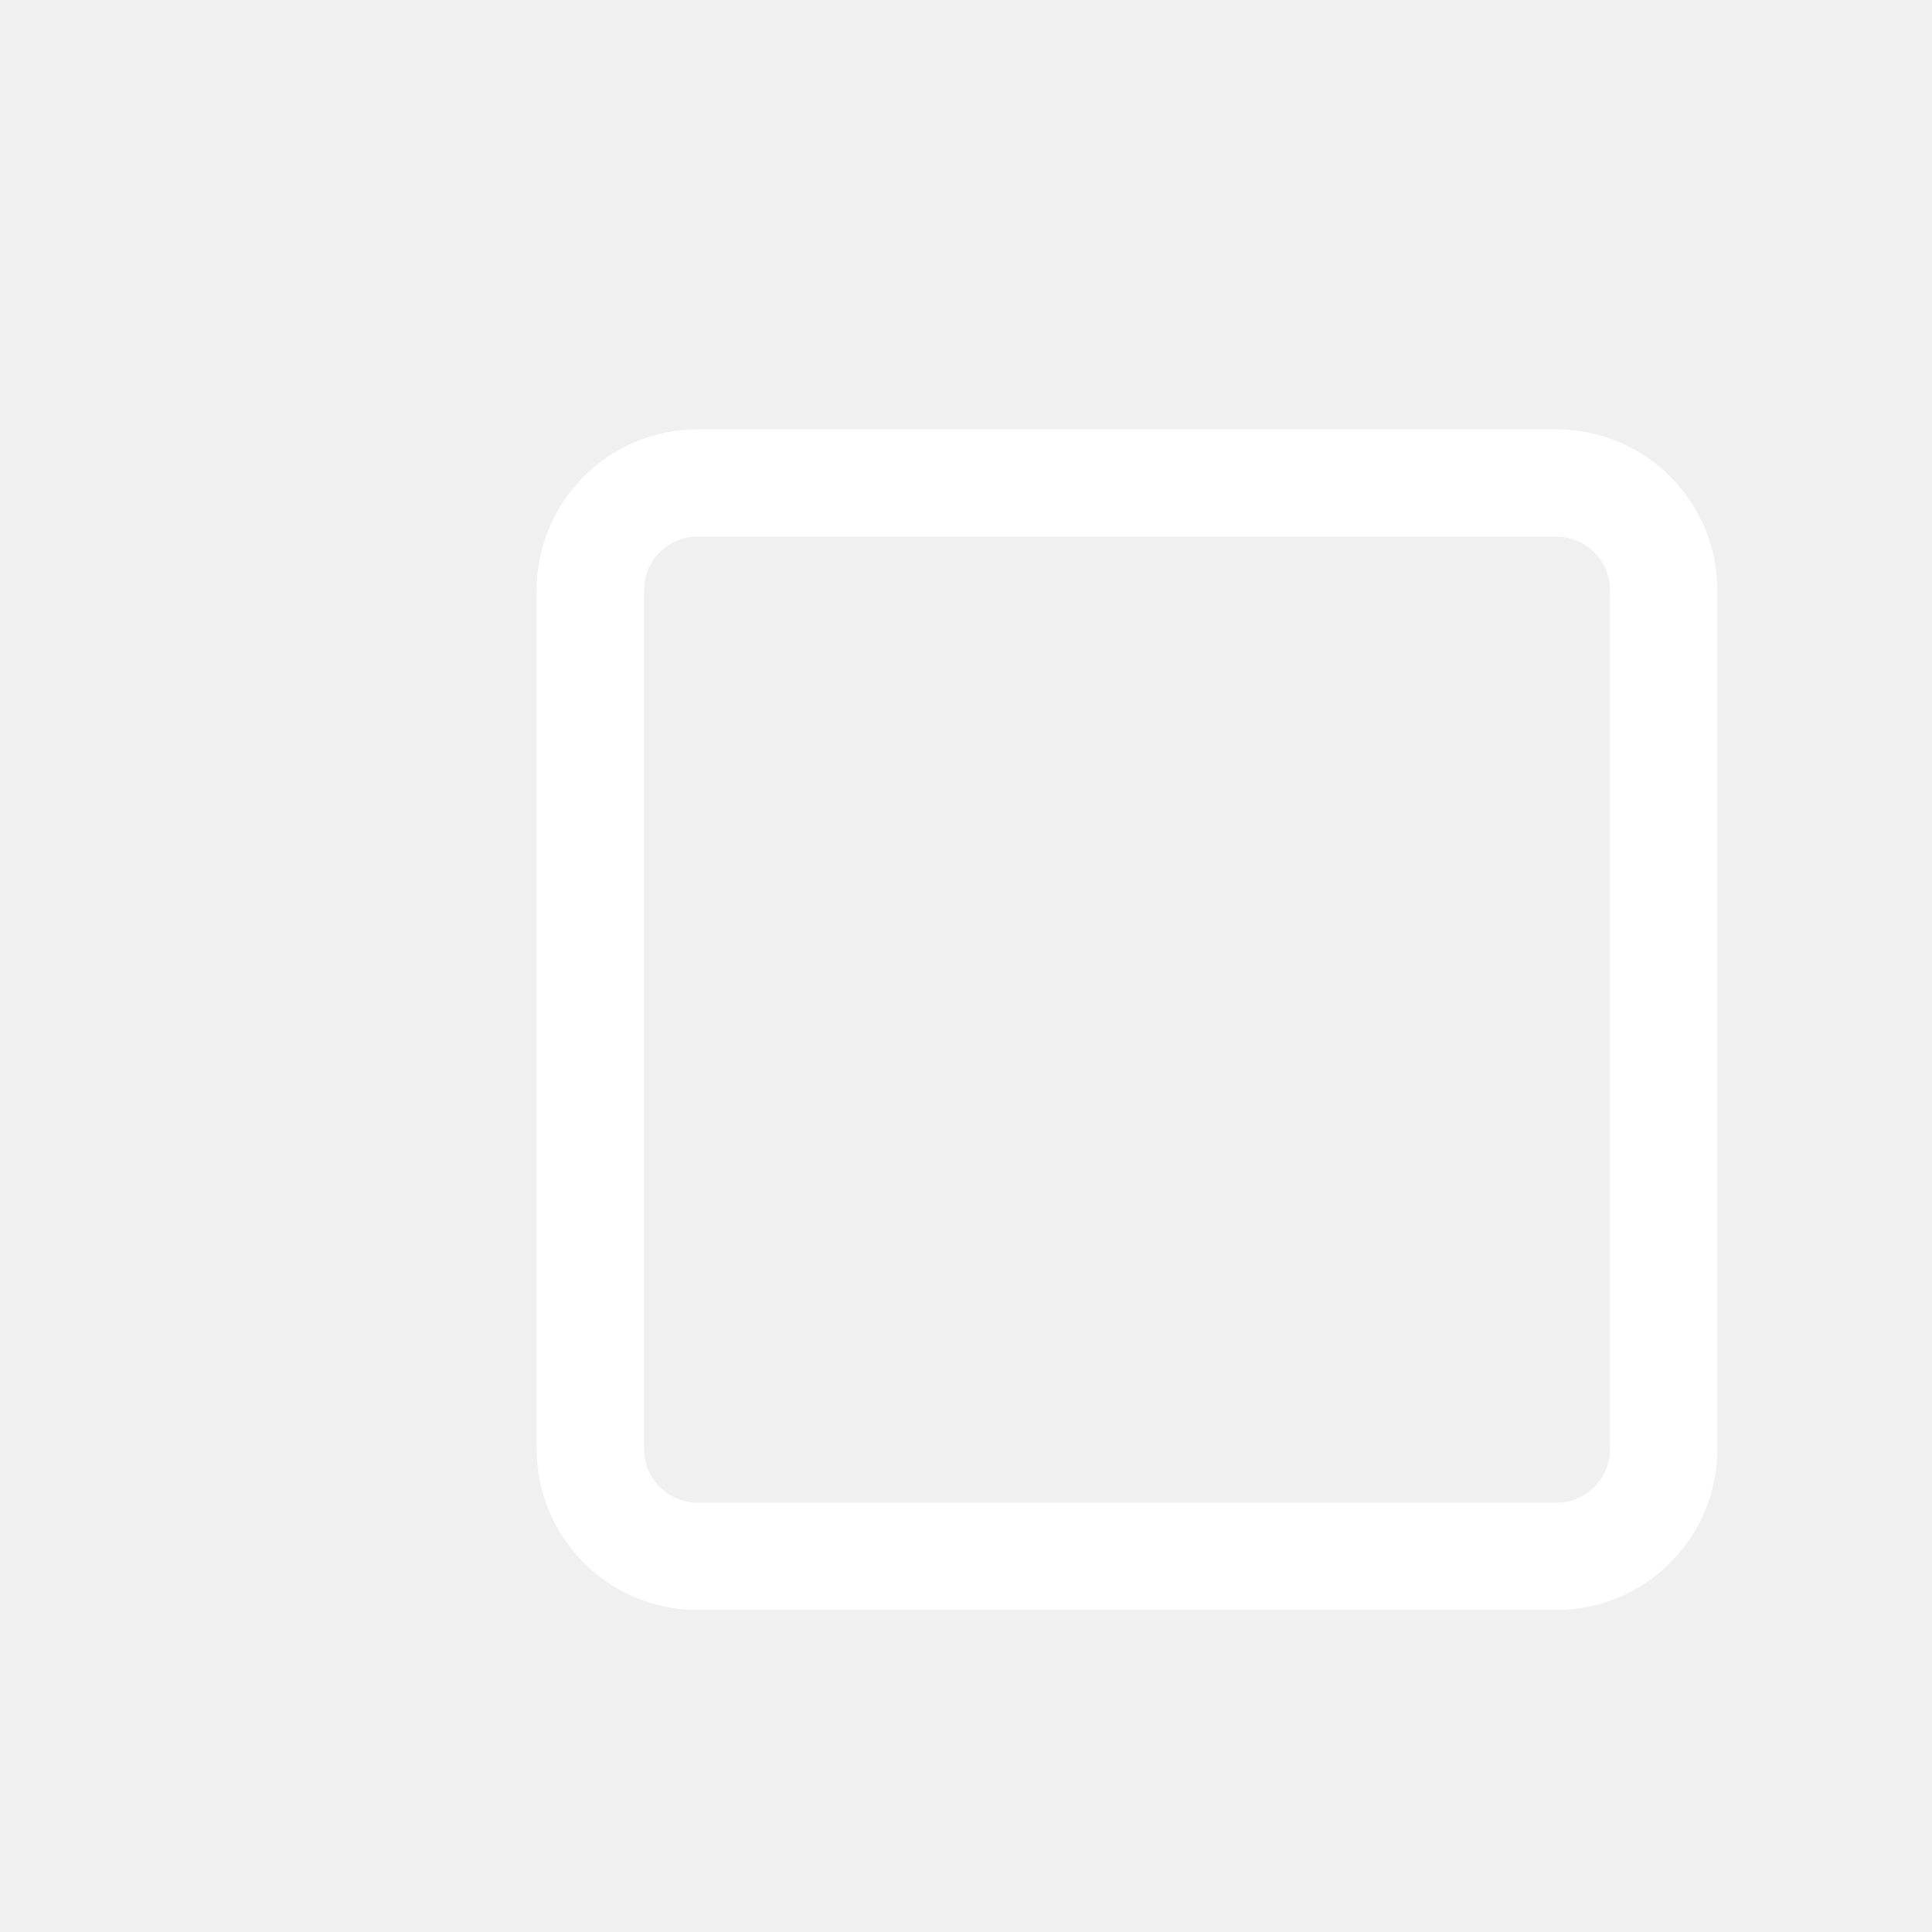
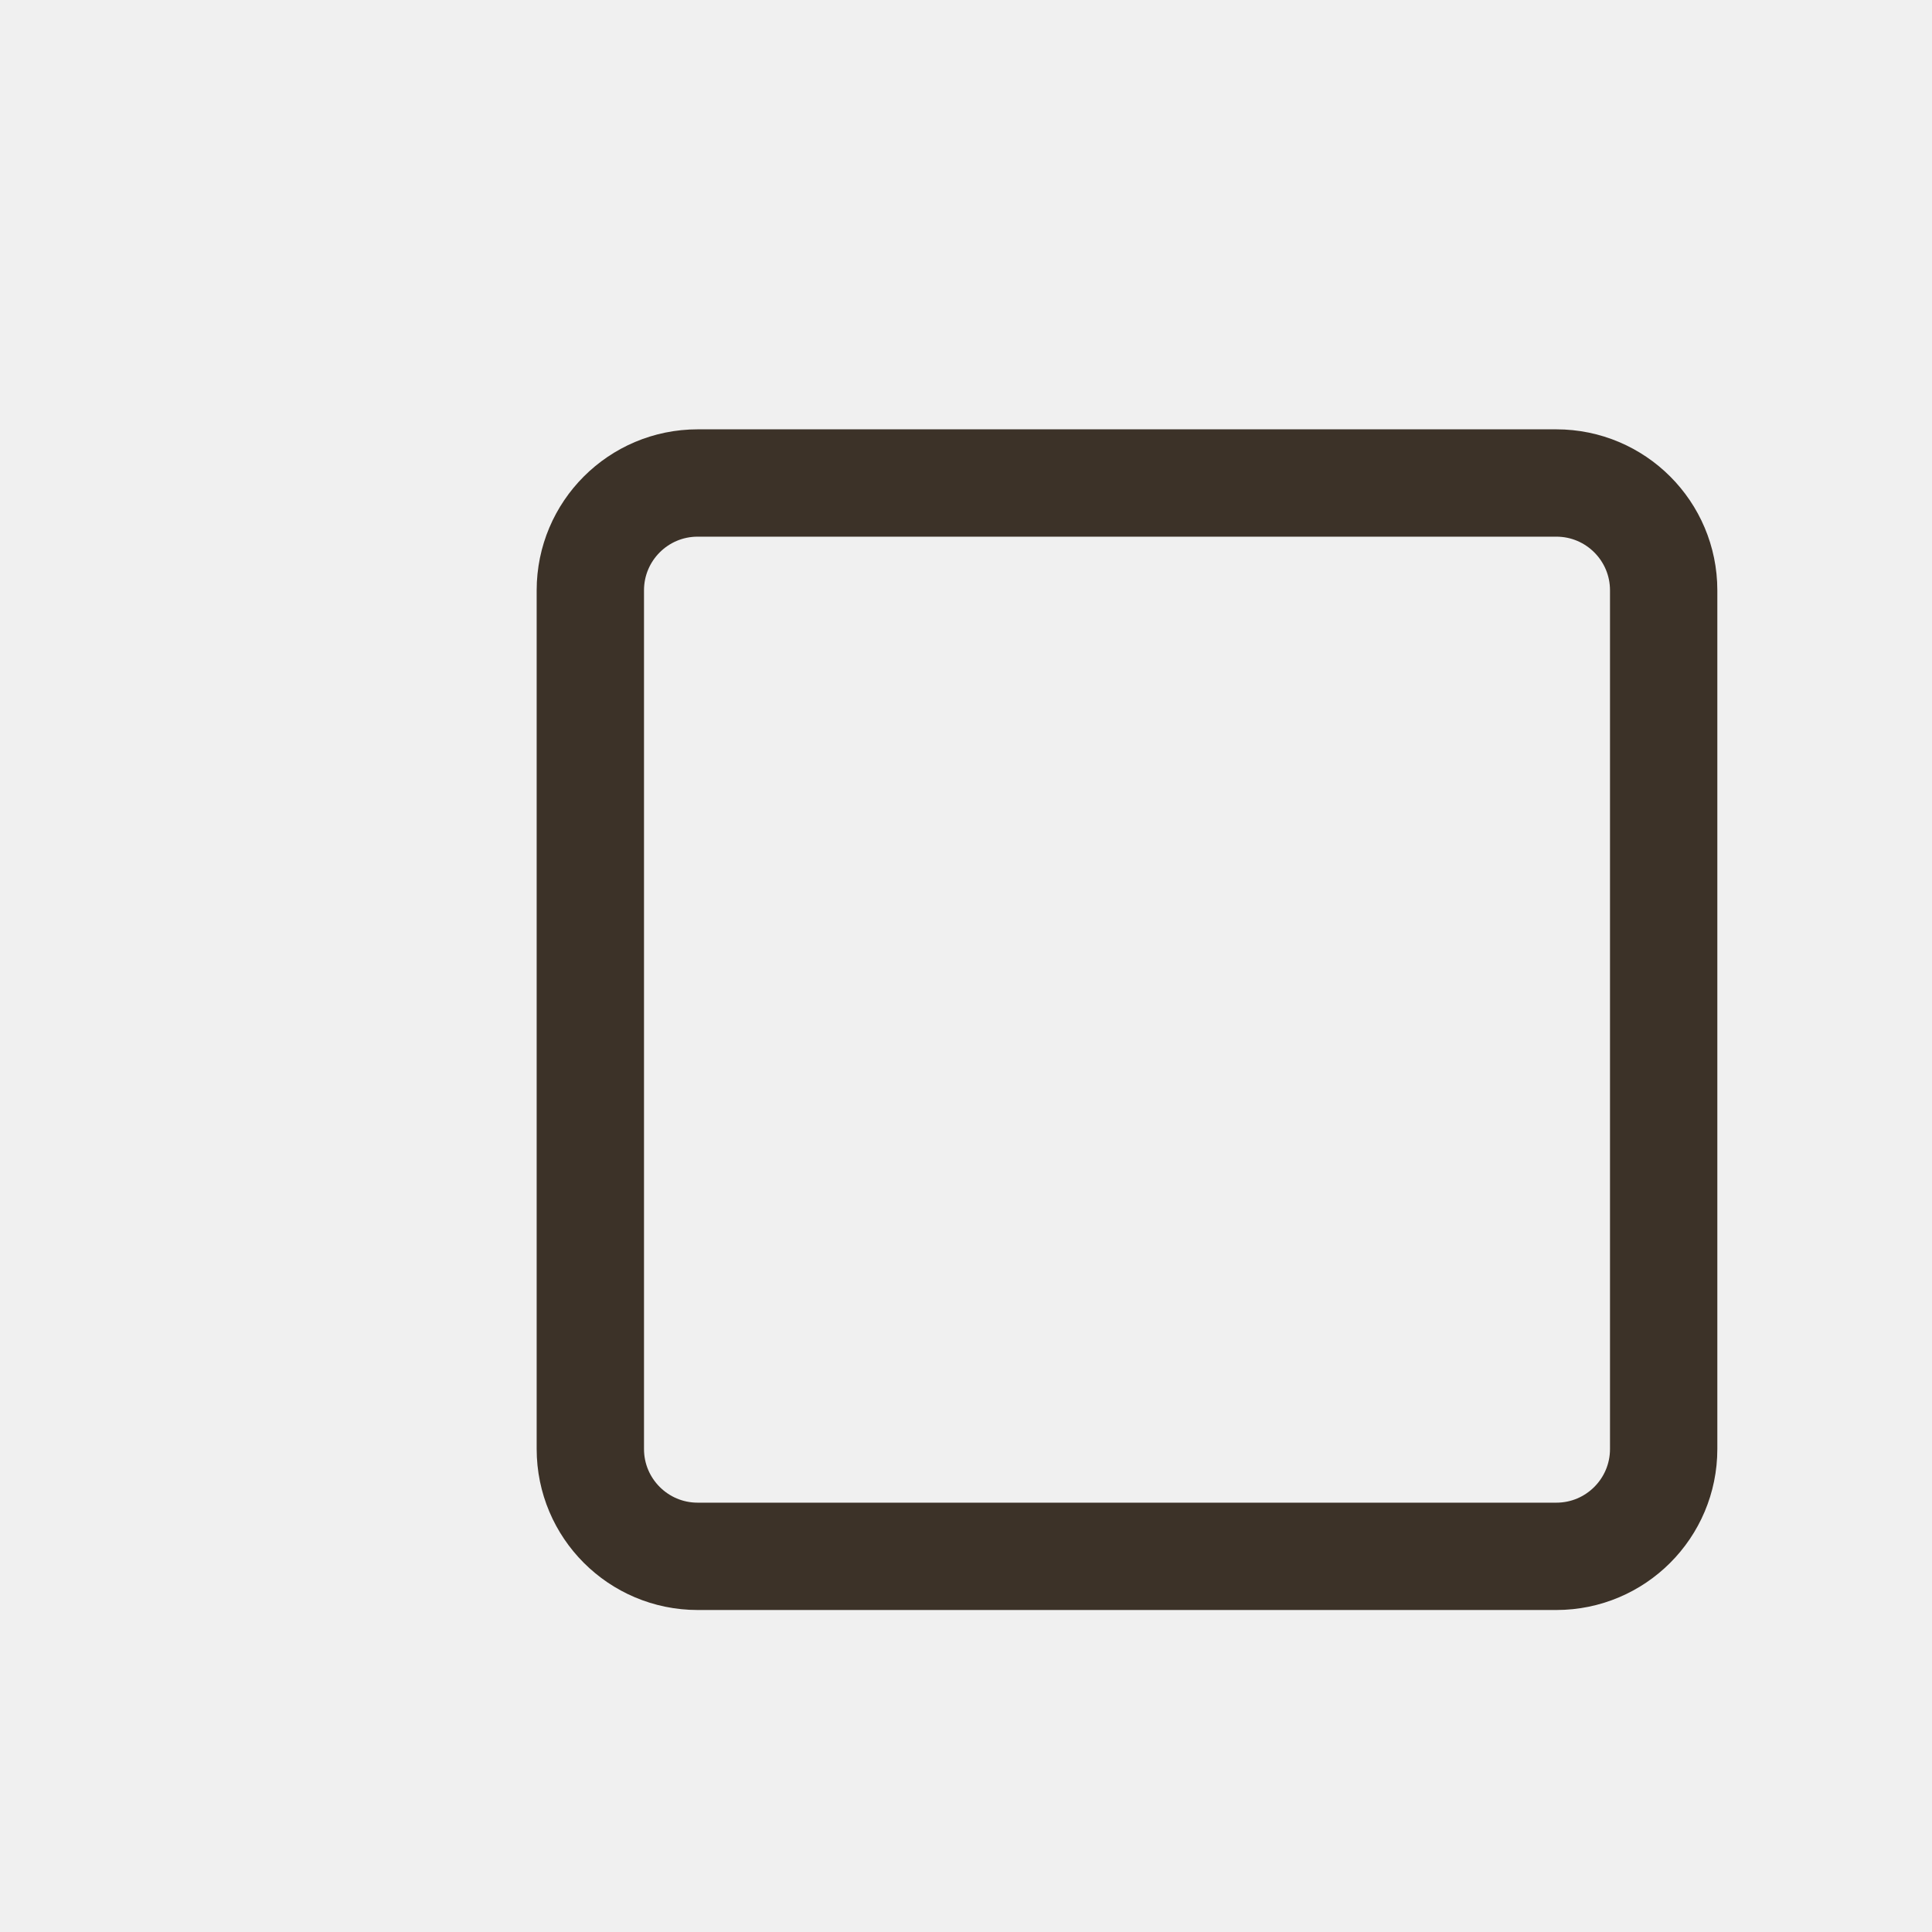
<svg xmlns="http://www.w3.org/2000/svg" width="18" height="18" viewBox="0 0 18 18">
-   <rect x="5.5" y="4.5" width="10" height="10" rx="1" style="fill:none;stroke:#fff;stroke-linecap:square;stroke-linejoin:round" />
+   <rect x="5.5" y="4.5" width="10" height="10" rx="1" style="fill:none;stroke:#3C3228;stroke-linecap:square;stroke-linejoin:round" />
</svg>
